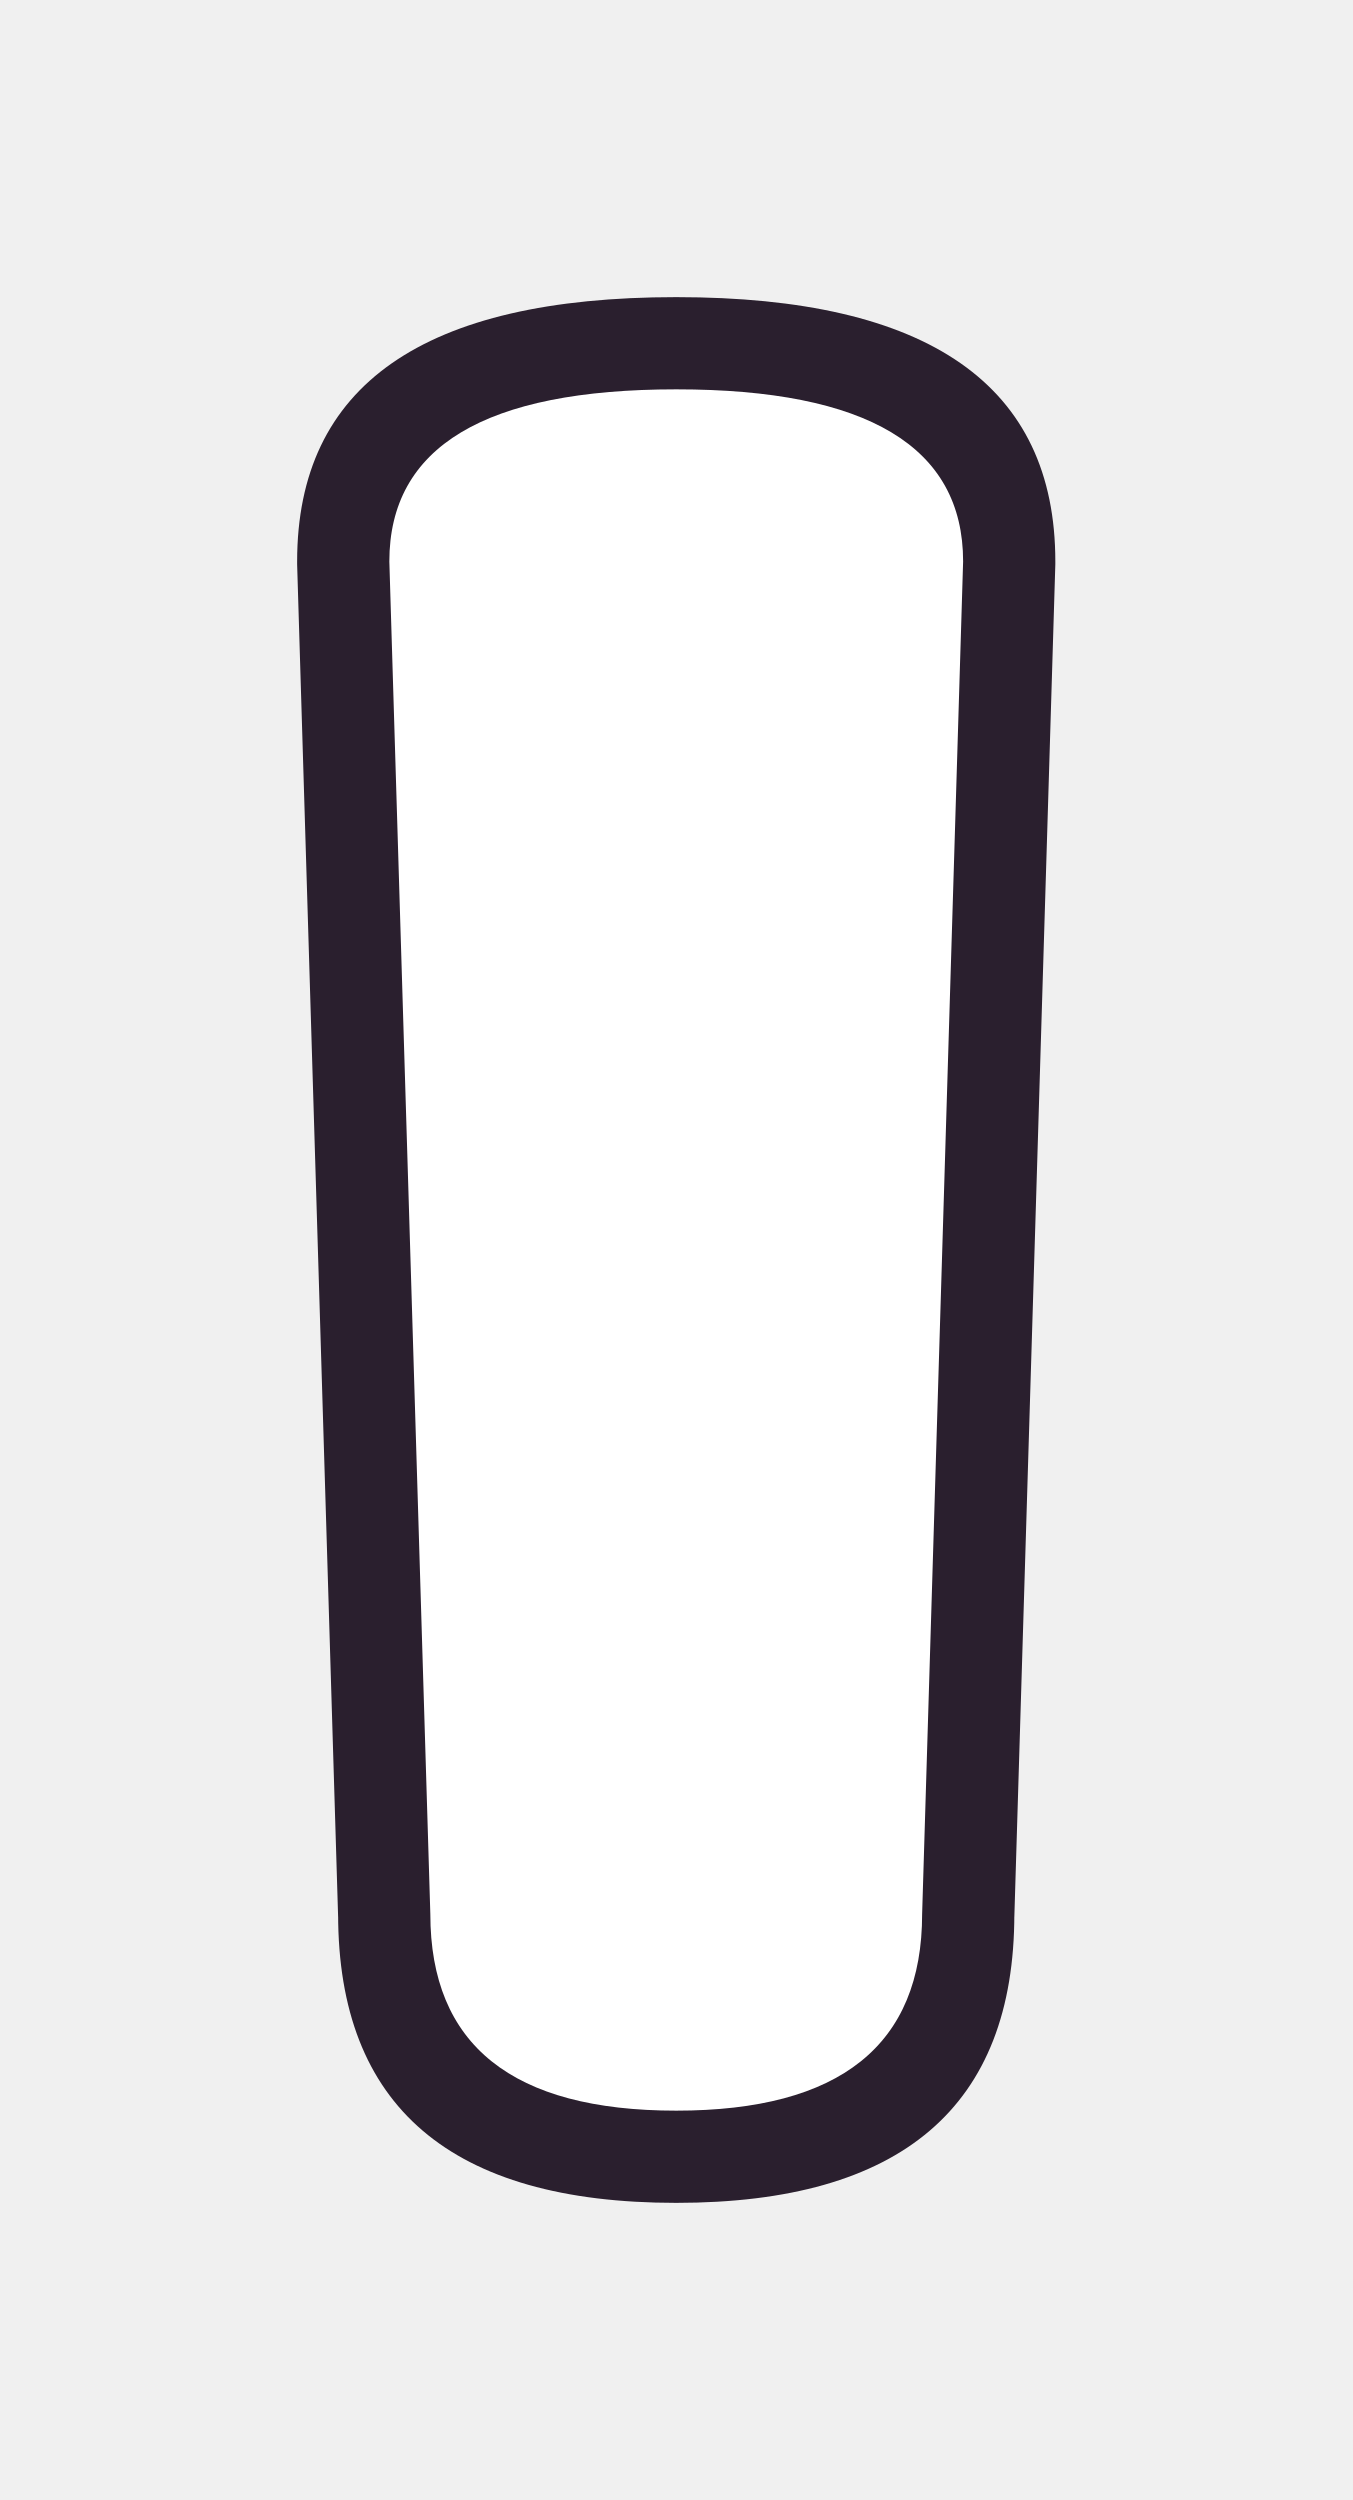
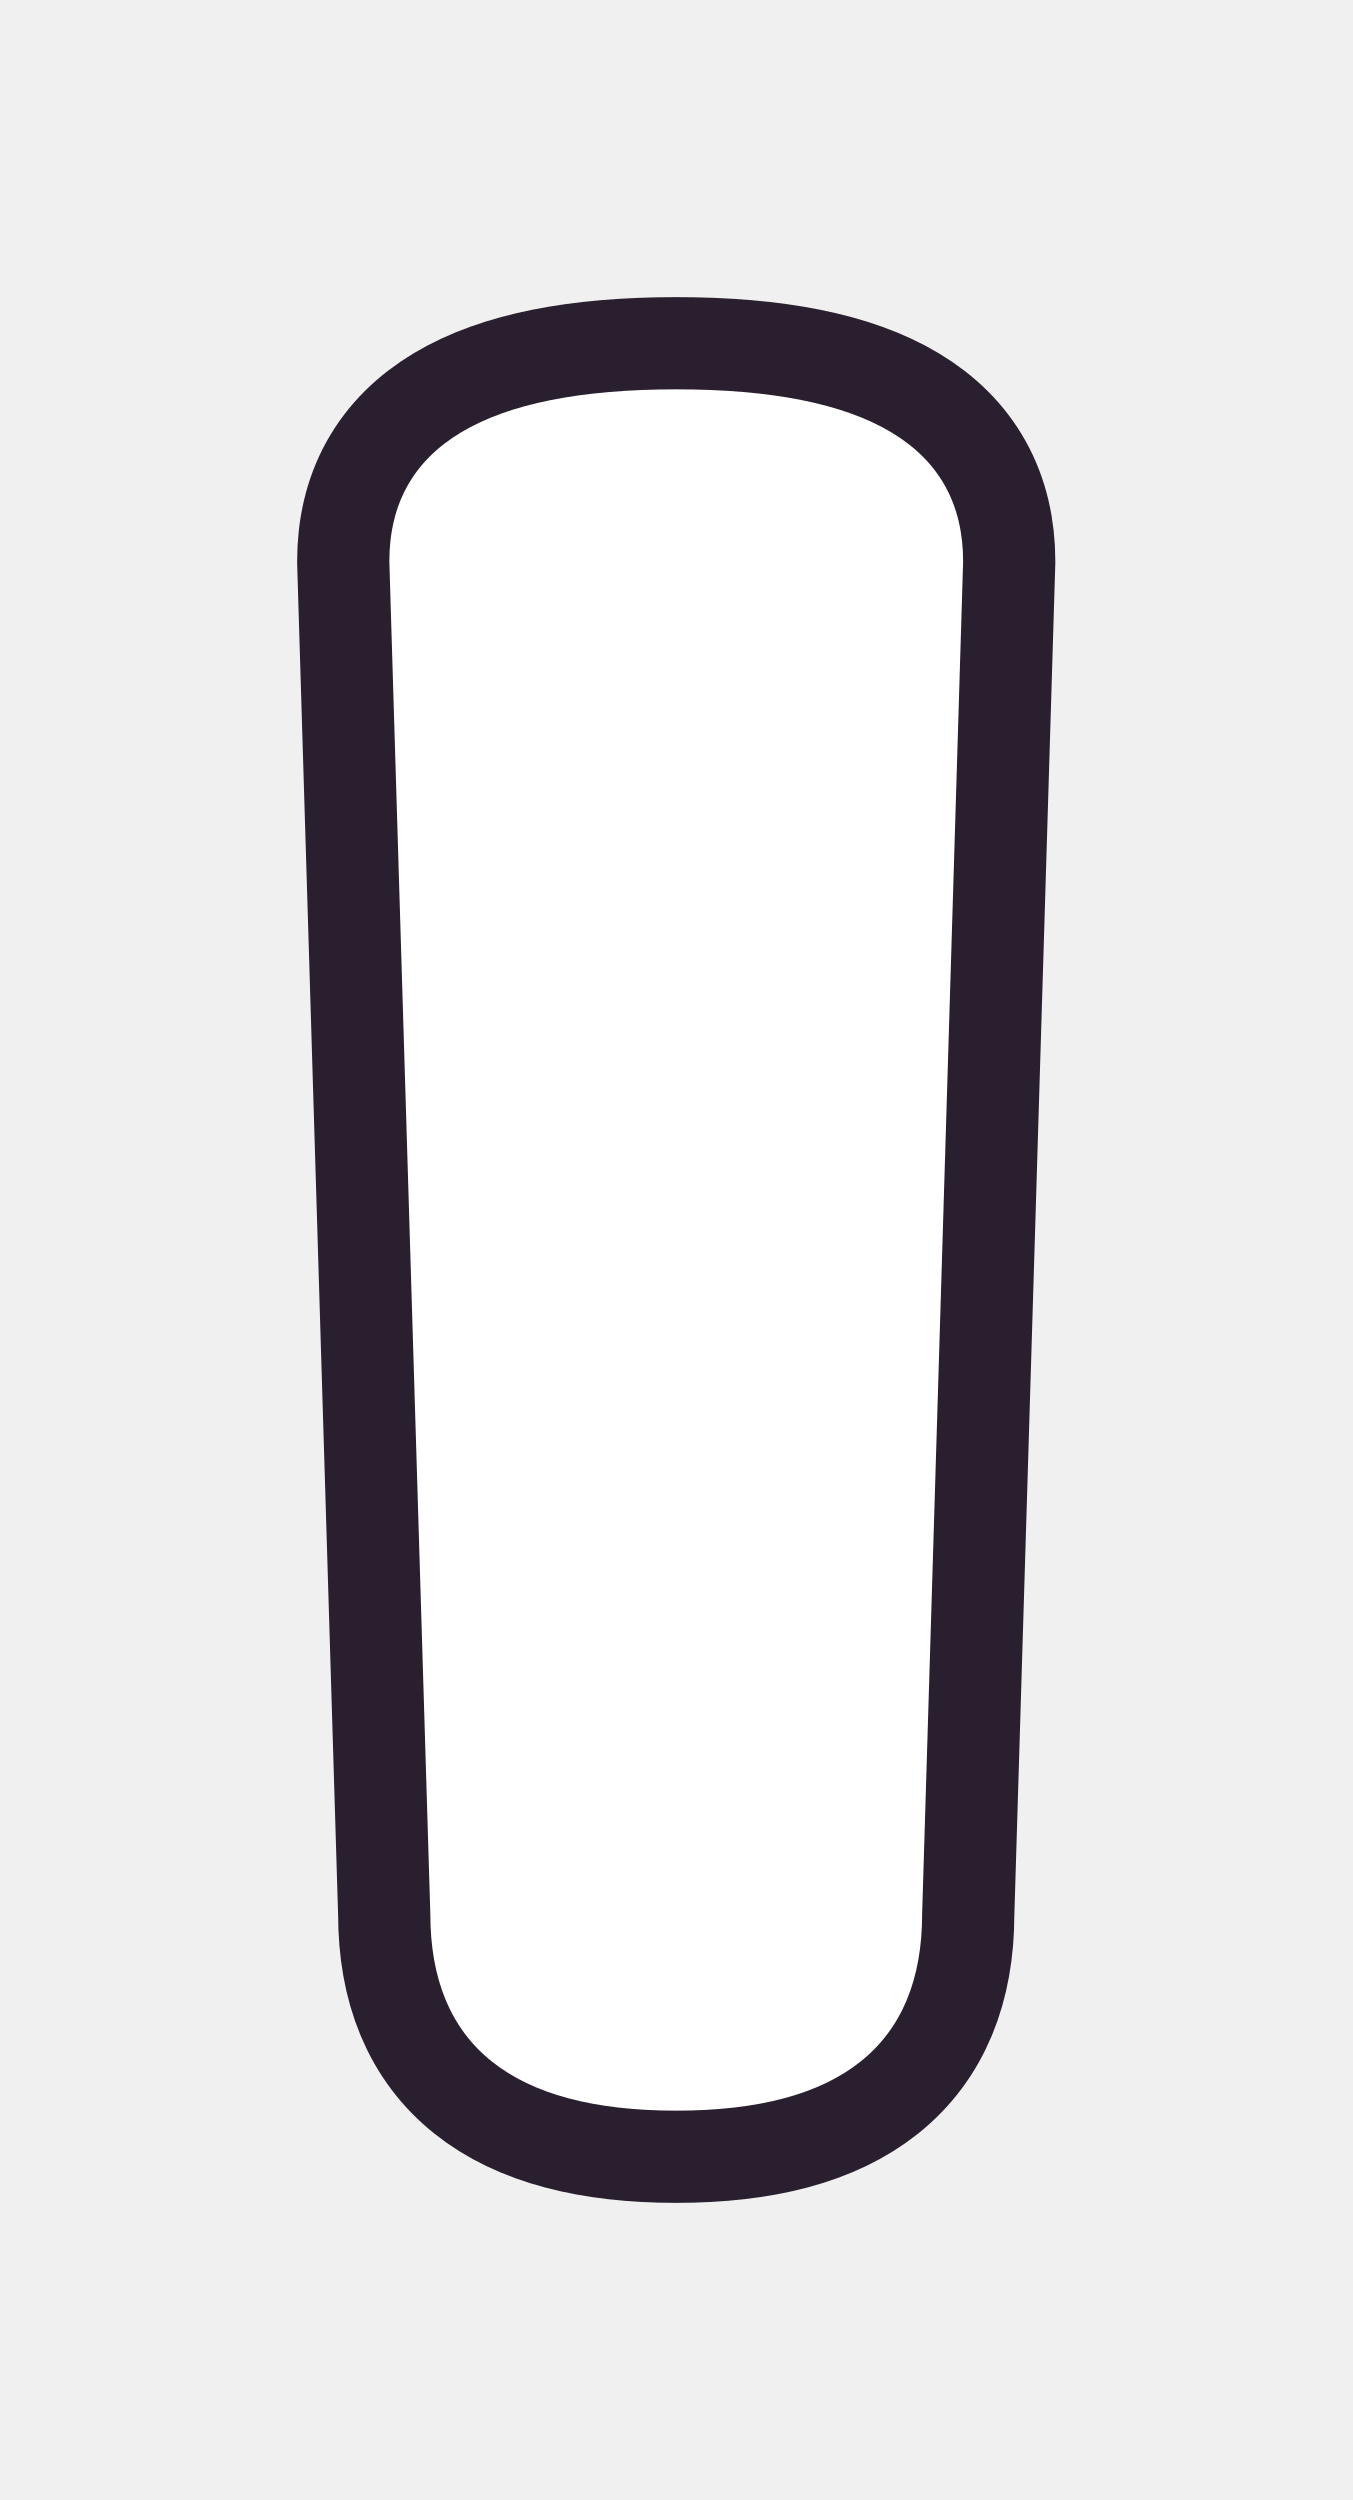
<svg xmlns="http://www.w3.org/2000/svg" width="66" height="122" viewBox="-33 -27 66 122">
-   <path d="M-18.5 0.4L-18.5 0.4Q-18.5 -12.5 0 -12.5L0 -8L0 -12.5Q18.5 -12.5 18.5 0.4C18.5 0.45 18.5 0.49 18.5 0.54L18.5 0.54L16.5 66.54L12 66.4L16.5 66.4Q16.5 80.5 0 80.5L0 76L0 80.5Q-16.5 80.5 -16.5 66.4L-12 66.4L-16.5 66.54L-18.5 0.54C-18.5 0.49 -18.5 0.45 -18.5 0.4L-18.5 0.4M-9.5 0.4L-14 0.4L-9.5 0.26L-7.5 66.26C-7.5 66.31 -7.5 66.35 -7.5 66.4L-7.5 66.4Q-7.5 71.5 0 71.5L0 71.5Q7.5 71.5 7.5 66.4C7.5 66.35 7.5 66.31 7.5 66.26L7.5 66.26L9.5 0.26L14 0.4L9.5 0.4Q9.5 -3.5 0 -3.5L0 -3.5Q-9.5 -3.5 -9.5 0.4Z" fill="#2A1F2E" />
+   <path d="M-14 0.4Q-14 -8 0 -8Q14 -8 14 0.4L12 66.4Q12 76 0 76Q-12 76 -12 66.4Z" fill="none" stroke="#2A1F2E" stroke-width="9" stroke-linecap="round" stroke-linejoin="round" />
  <path d="M-14 0.4Q-14 -8 0 -8Q14 -8 14 0.4L12 66.4Q12 76 0 76Q-12 76 -12 66.4Z" fill="#FFFFFF" />
</svg>
